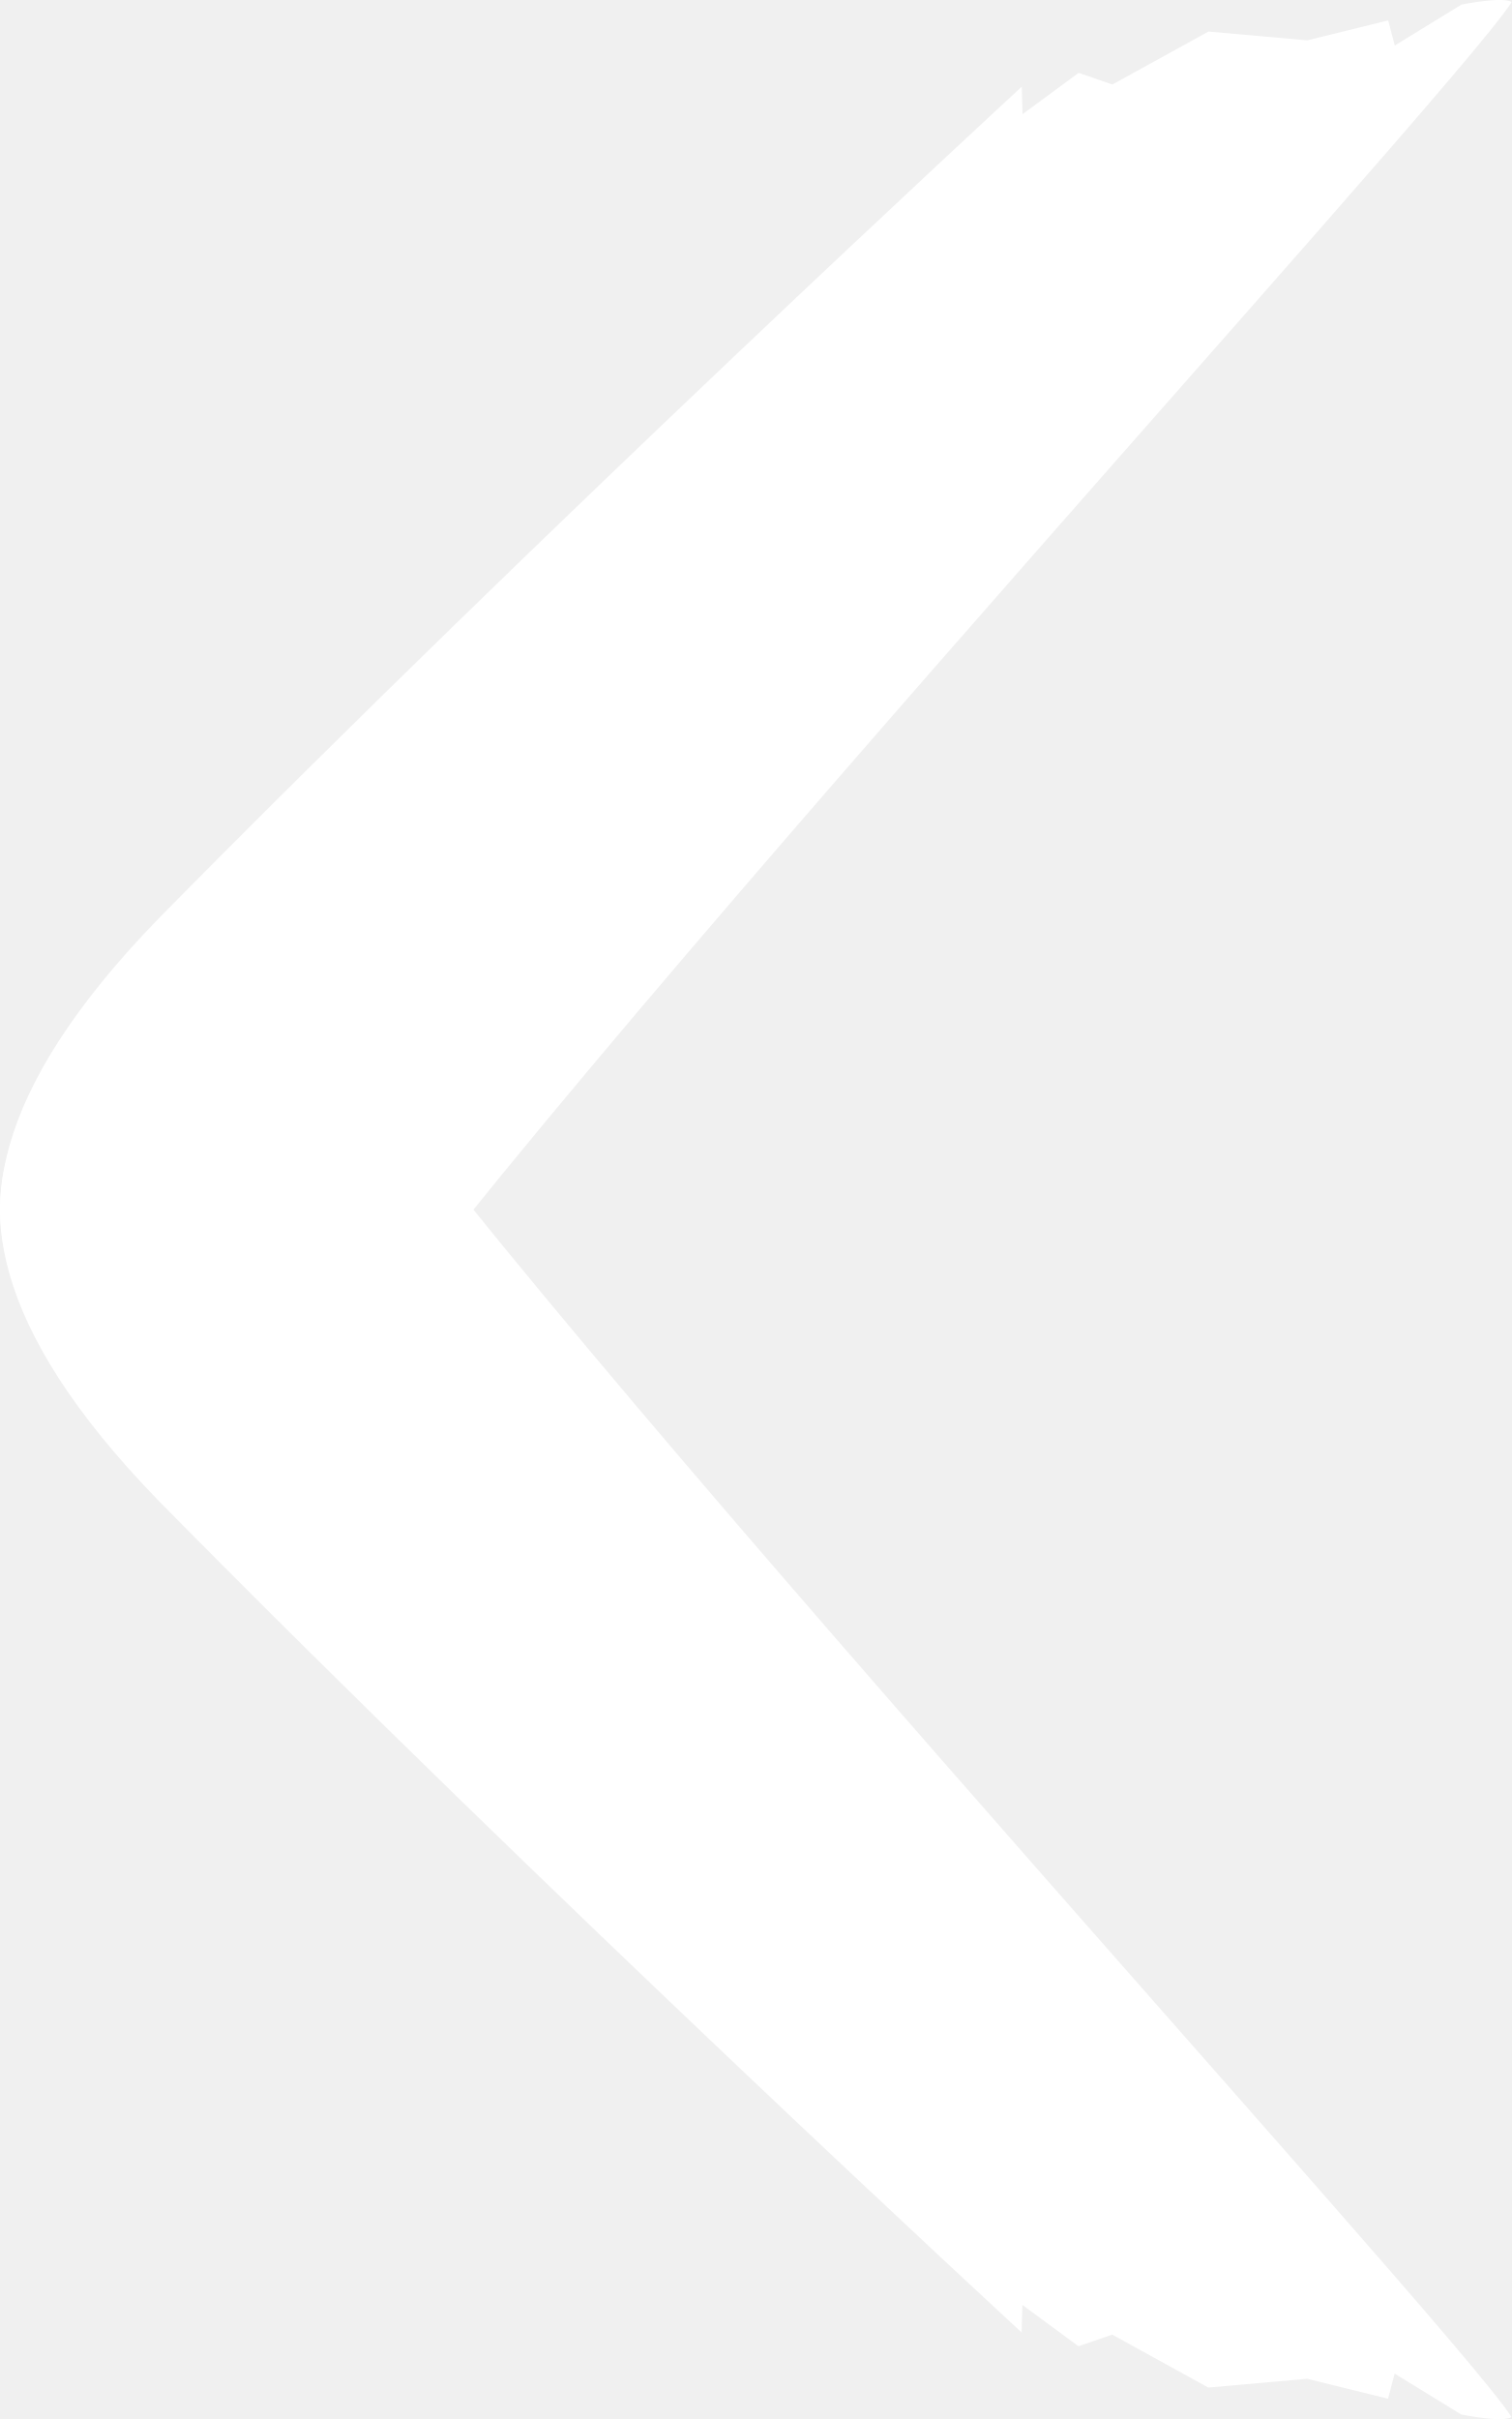
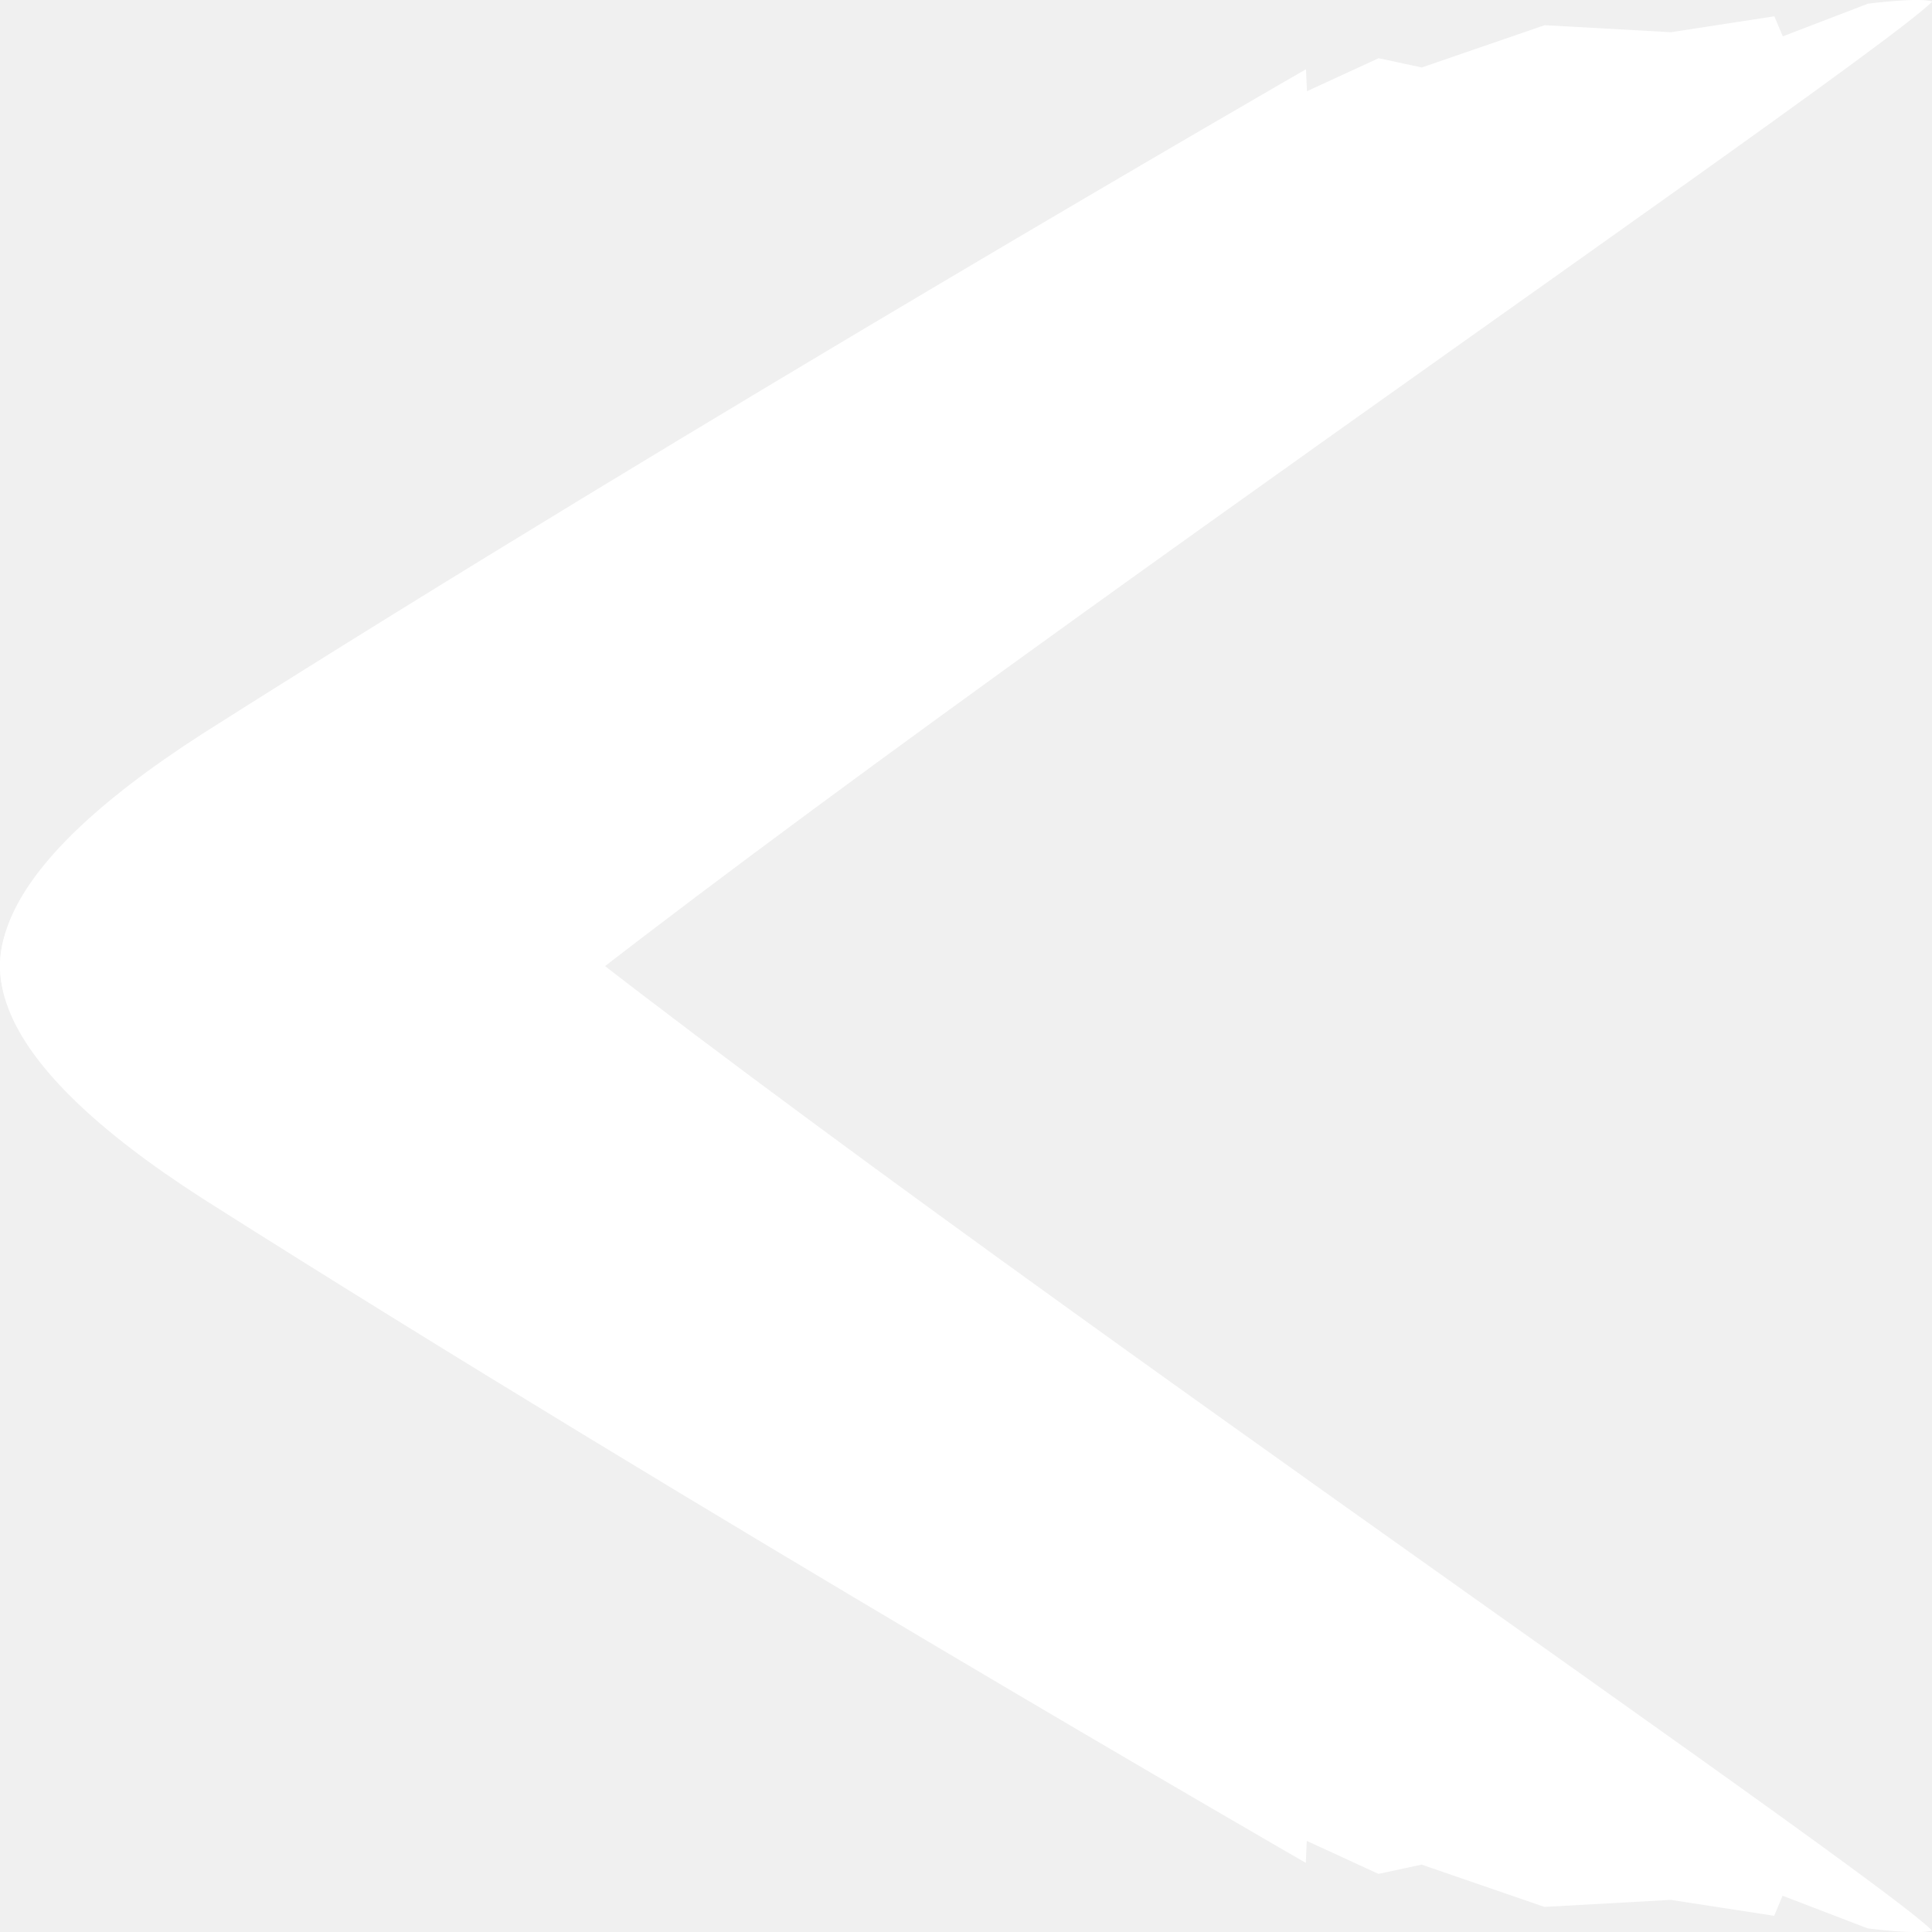
- <svg xmlns="http://www.w3.org/2000/svg" width="25" height="40" viewBox="0 0 16.536 26.458" version="1.1" id="svg8">
+ <svg xmlns="http://www.w3.org/2000/svg" width="40" height="40" viewBox="0 0 26.458 26.458" version="1.1" id="svg8">
  <defs id="defs2" />
  <g id="layer1">
-     <g id="g36777" transform="matrix(0.7517755,0,0,0.6264796,-0.9981388,0.543386)" style="stroke-width:1.457">
+     <g id="g36777" transform="matrix(1.202841,0,0,0.6264796,-1.597023,0.5433861)" style="stroke-width:1.152">
      <g id="g42625" transform="matrix(4.239588,0,0,4.164605,-7.557044,-1.055538)" style="fill:#ffffff;stroke:none;stroke-width:0;stroke-miterlimit:4;stroke-dasharray:none">
        <g id="g36611" transform="translate(-13.39482,0.203062)" style="fill:#ffffff;stroke:none;stroke-width:0;stroke-miterlimit:4;stroke-dasharray:none">
          <g aria-label="i" transform="rotate(-143.3324)" id="text35803" style="font-size:10.148px;line-height:1.25;-inkscape-font-specification:'sans-serif, Normal';text-align:center;letter-spacing:1.189px;word-spacing:0px;text-anchor:middle;fill:#ffffff;stroke:none;stroke-width:0;stroke-miterlimit:4;stroke-dasharray:none">
            <path d="m -16.63,4.97 c -0.101,0.02 -0.152,0.112 -0.142,0.152 0.233,1.208 0.203,6.921 0.274,7.347 0.041,0 0.132,-0.112 0.132,-0.112 l 0.081,-0.274 0.081,0.071 0.173,-0.233 0.294,-0.173 0.132,-0.375 0.122,-0.03 0.051,-0.254 0.071,0.091 c 0,0 0.213,-2.466 0.294,-4.566 0.061,-1.877 -1.116,-1.756 -1.563,-1.644 z" style="font-family:BlowBrush;-inkscape-font-specification:BlowBrush;fill:#ffffff;stroke:none;stroke-width:0;stroke-miterlimit:4;stroke-dasharray:none" id="path2724" />
          </g>
          <g aria-label="i" transform="matrix(-0.8021132,0.5971721,0.5971721,0.8021132,0,0)" id="text36359" style="font-size:10.148px;line-height:1.25;-inkscape-font-specification:'sans-serif, Normal';text-align:center;letter-spacing:1.189px;word-spacing:0px;text-anchor:middle;fill:#ffffff;stroke:none;stroke-width:0;stroke-miterlimit:4;stroke-dasharray:none">
            <path d="m -10.762,12.851 c -0.101,0.02 -0.152,0.112 -0.142,0.152 0.233,1.208 0.203,6.921 0.274,7.347 0.041,0 0.132,-0.112 0.132,-0.112 l 0.081,-0.274 0.081,0.071 0.173,-0.233 0.294,-0.173 0.132,-0.375 0.122,-0.03 0.051,-0.254 0.071,0.091 c 0,0 0.213,-2.466 0.294,-4.566 0.061,-1.877 -1.116,-1.756 -1.563,-1.644 z" style="font-family:BlowBrush;-inkscape-font-specification:BlowBrush;fill:#ffffff;stroke:none;stroke-width:0;stroke-miterlimit:4;stroke-dasharray:none" id="path2727" />
          </g>
        </g>
      </g>
    </g>
  </g>
</svg>
